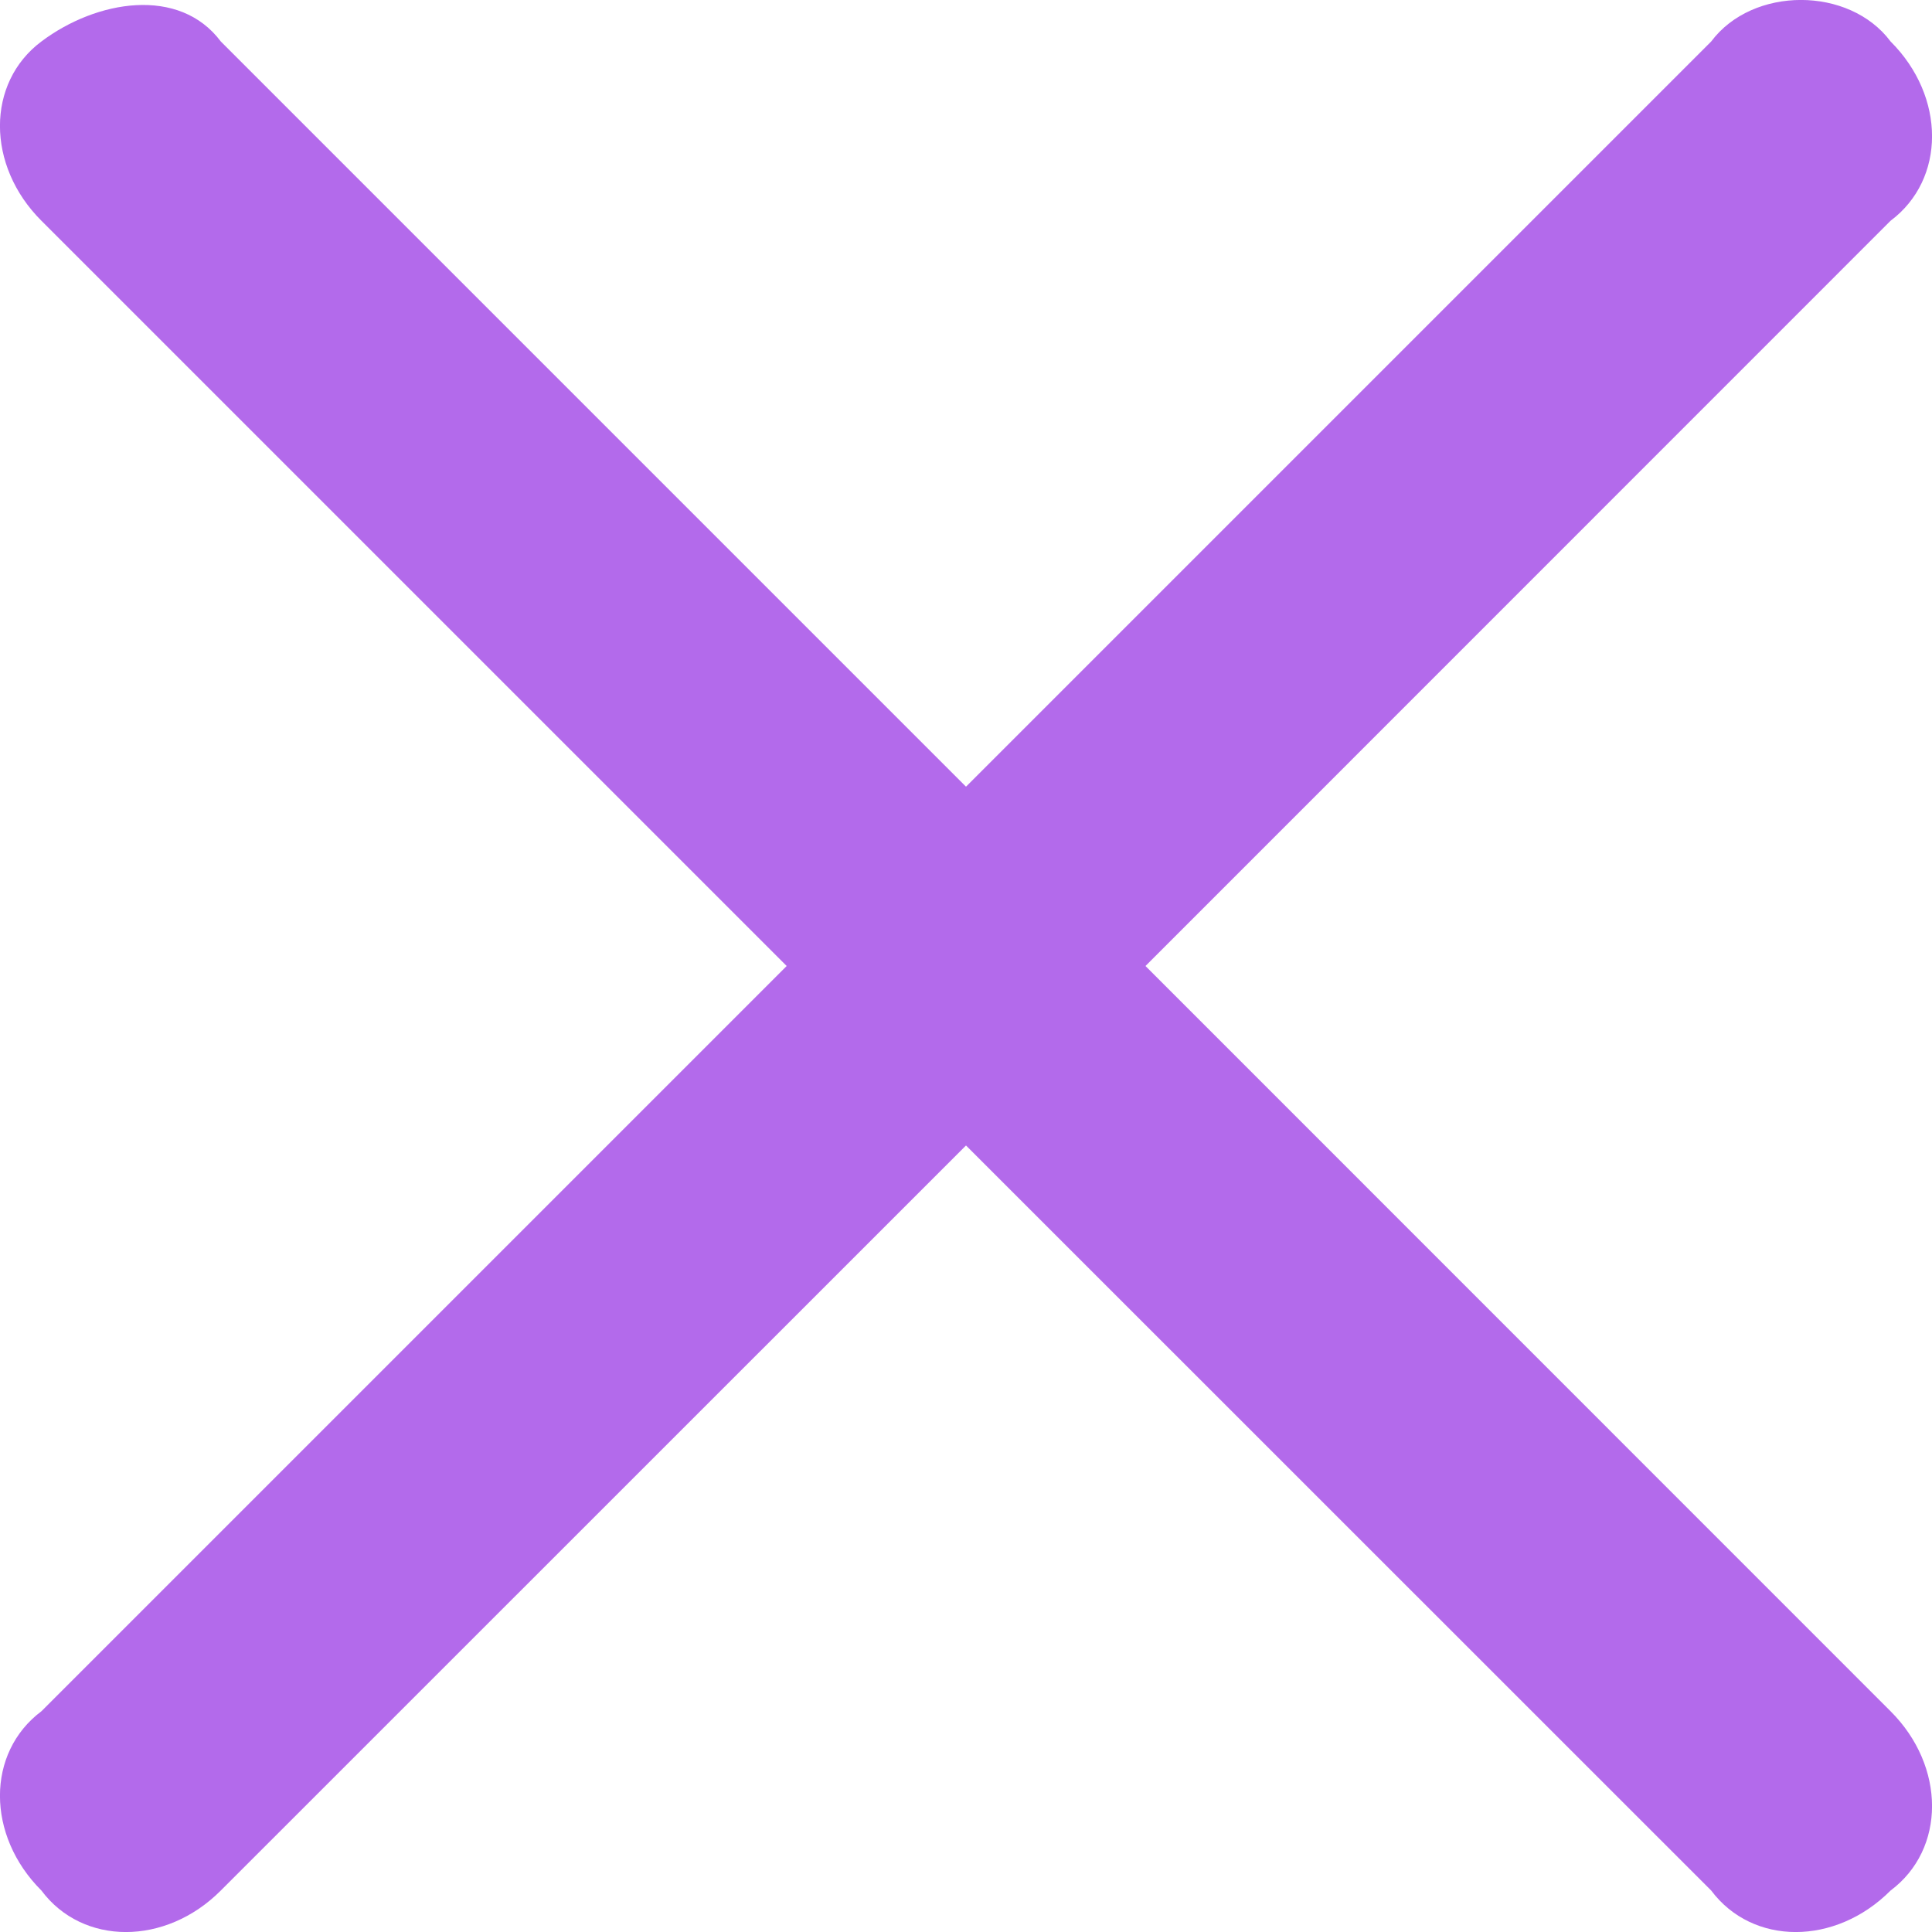
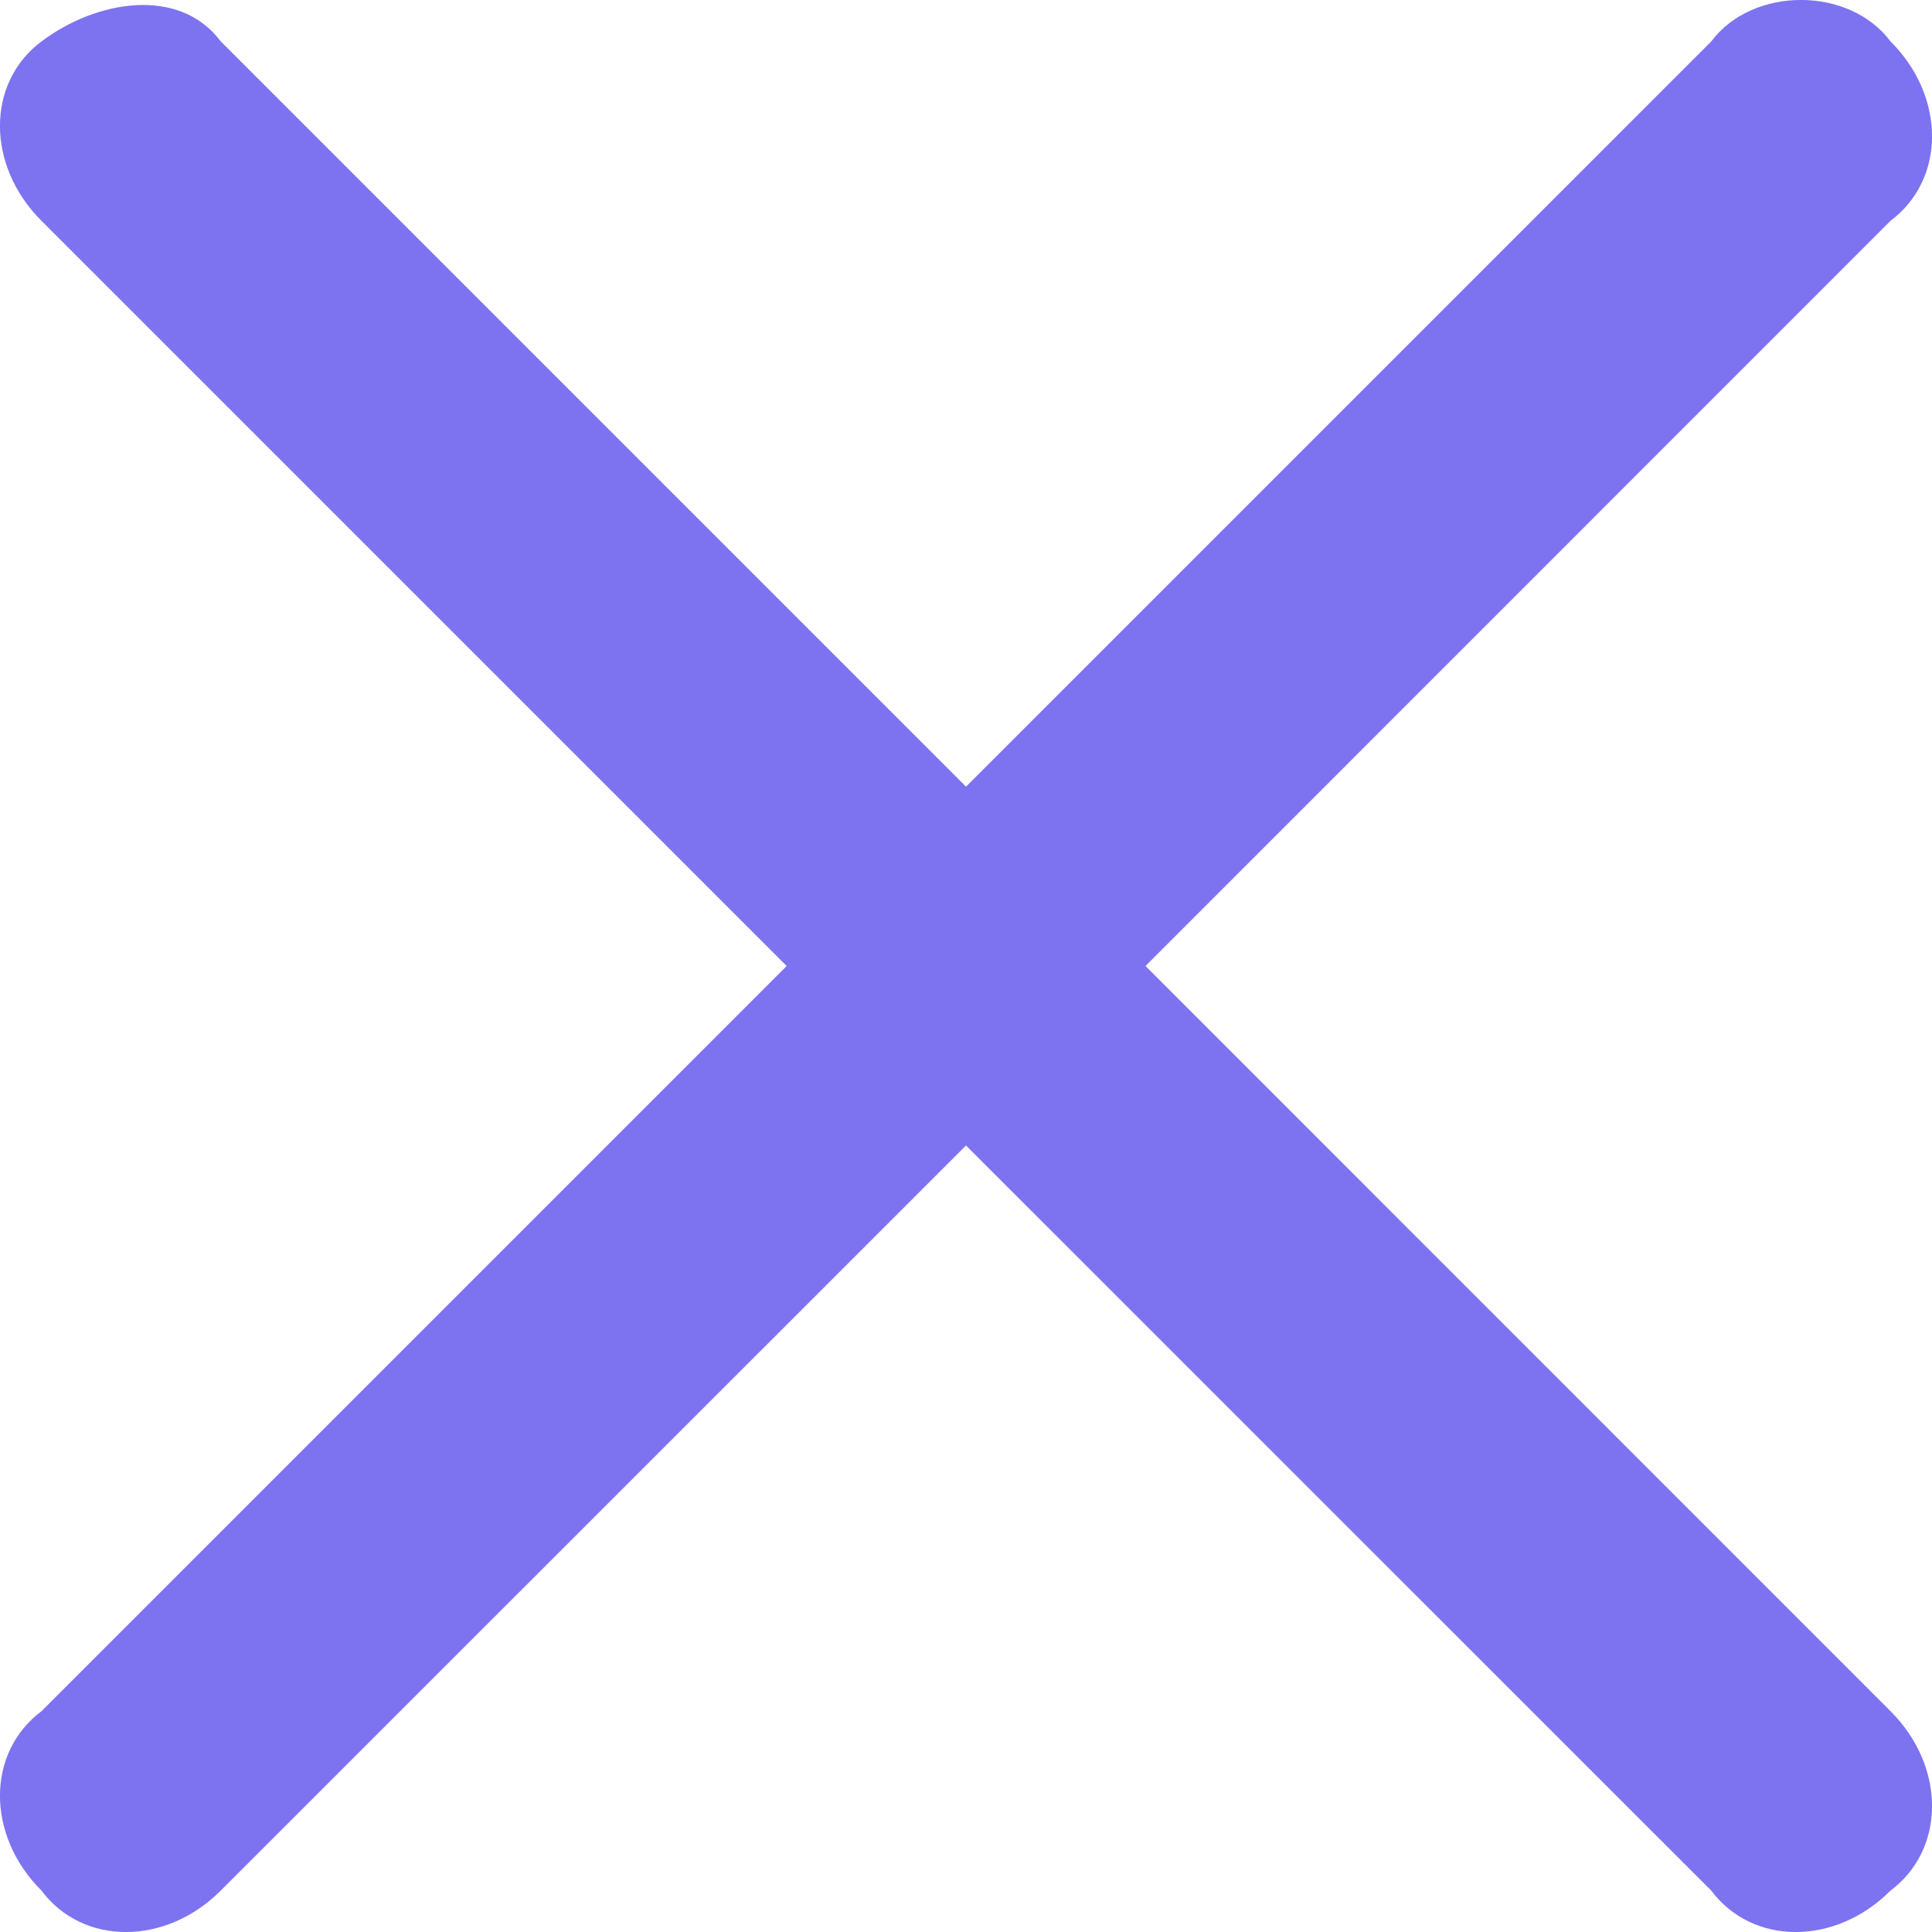
<svg xmlns="http://www.w3.org/2000/svg" fill="none" version="1.1" width="12.4" height="12.4" viewBox="0 0 12.4 12.4">
-   <path d="M12.134,0.266C12.489,0.62,12.489,1.151,12.134,1.417C12.134,1.417,7.352,6.2,7.352,6.2C7.352,6.2,12.134,10.983,12.134,10.983C12.489,11.337,12.489,11.869,12.134,12.134C11.78,12.489,11.249,12.489,10.983,12.134C10.983,12.134,6.2,7.352,6.2,7.352C6.2,7.352,1.417,12.134,1.417,12.134C1.063,12.489,0.531,12.489,0.266,12.134C-0.089,11.78,-0.089,11.249,0.266,10.983C0.266,10.983,5.049,6.2,5.049,6.2C5.049,6.2,0.266,1.417,0.266,1.417C-0.089,1.063,-0.089,0.531,0.266,0.266C0.62,-0,1.151,-0.089,1.417,0.266C1.417,0.266,6.2,5.049,6.2,5.049C6.2,5.049,10.983,0.266,10.983,0.266C11.249,-0.089,11.869,-0.089,12.134,0.266C12.134,0.266,12.134,0.266,12.134,0.266Z" fill="#B36AEB" fill-opacity="1" />
+   <path d="M12.134,0.266C12.489,0.62,12.489,1.151,12.134,1.417C12.134,1.417,7.352,6.2,7.352,6.2C7.352,6.2,12.134,10.983,12.134,10.983C12.489,11.337,12.489,11.869,12.134,12.134C11.78,12.489,11.249,12.489,10.983,12.134C10.983,12.134,6.2,7.352,6.2,7.352C6.2,7.352,1.417,12.134,1.417,12.134C1.063,12.489,0.531,12.489,0.266,12.134C-0.089,11.78,-0.089,11.249,0.266,10.983C0.266,10.983,5.049,6.2,5.049,6.2C5.049,6.2,0.266,1.417,0.266,1.417C-0.089,1.063,-0.089,0.531,0.266,0.266C0.62,-0,1.151,-0.089,1.417,0.266C1.417,0.266,6.2,5.049,6.2,5.049C6.2,5.049,10.983,0.266,10.983,0.266C11.249,-0.089,11.869,-0.089,12.134,0.266C12.134,0.266,12.134,0.266,12.134,0.266Z" fill="#7D73F0" fill-opacity="1" />
</svg>
